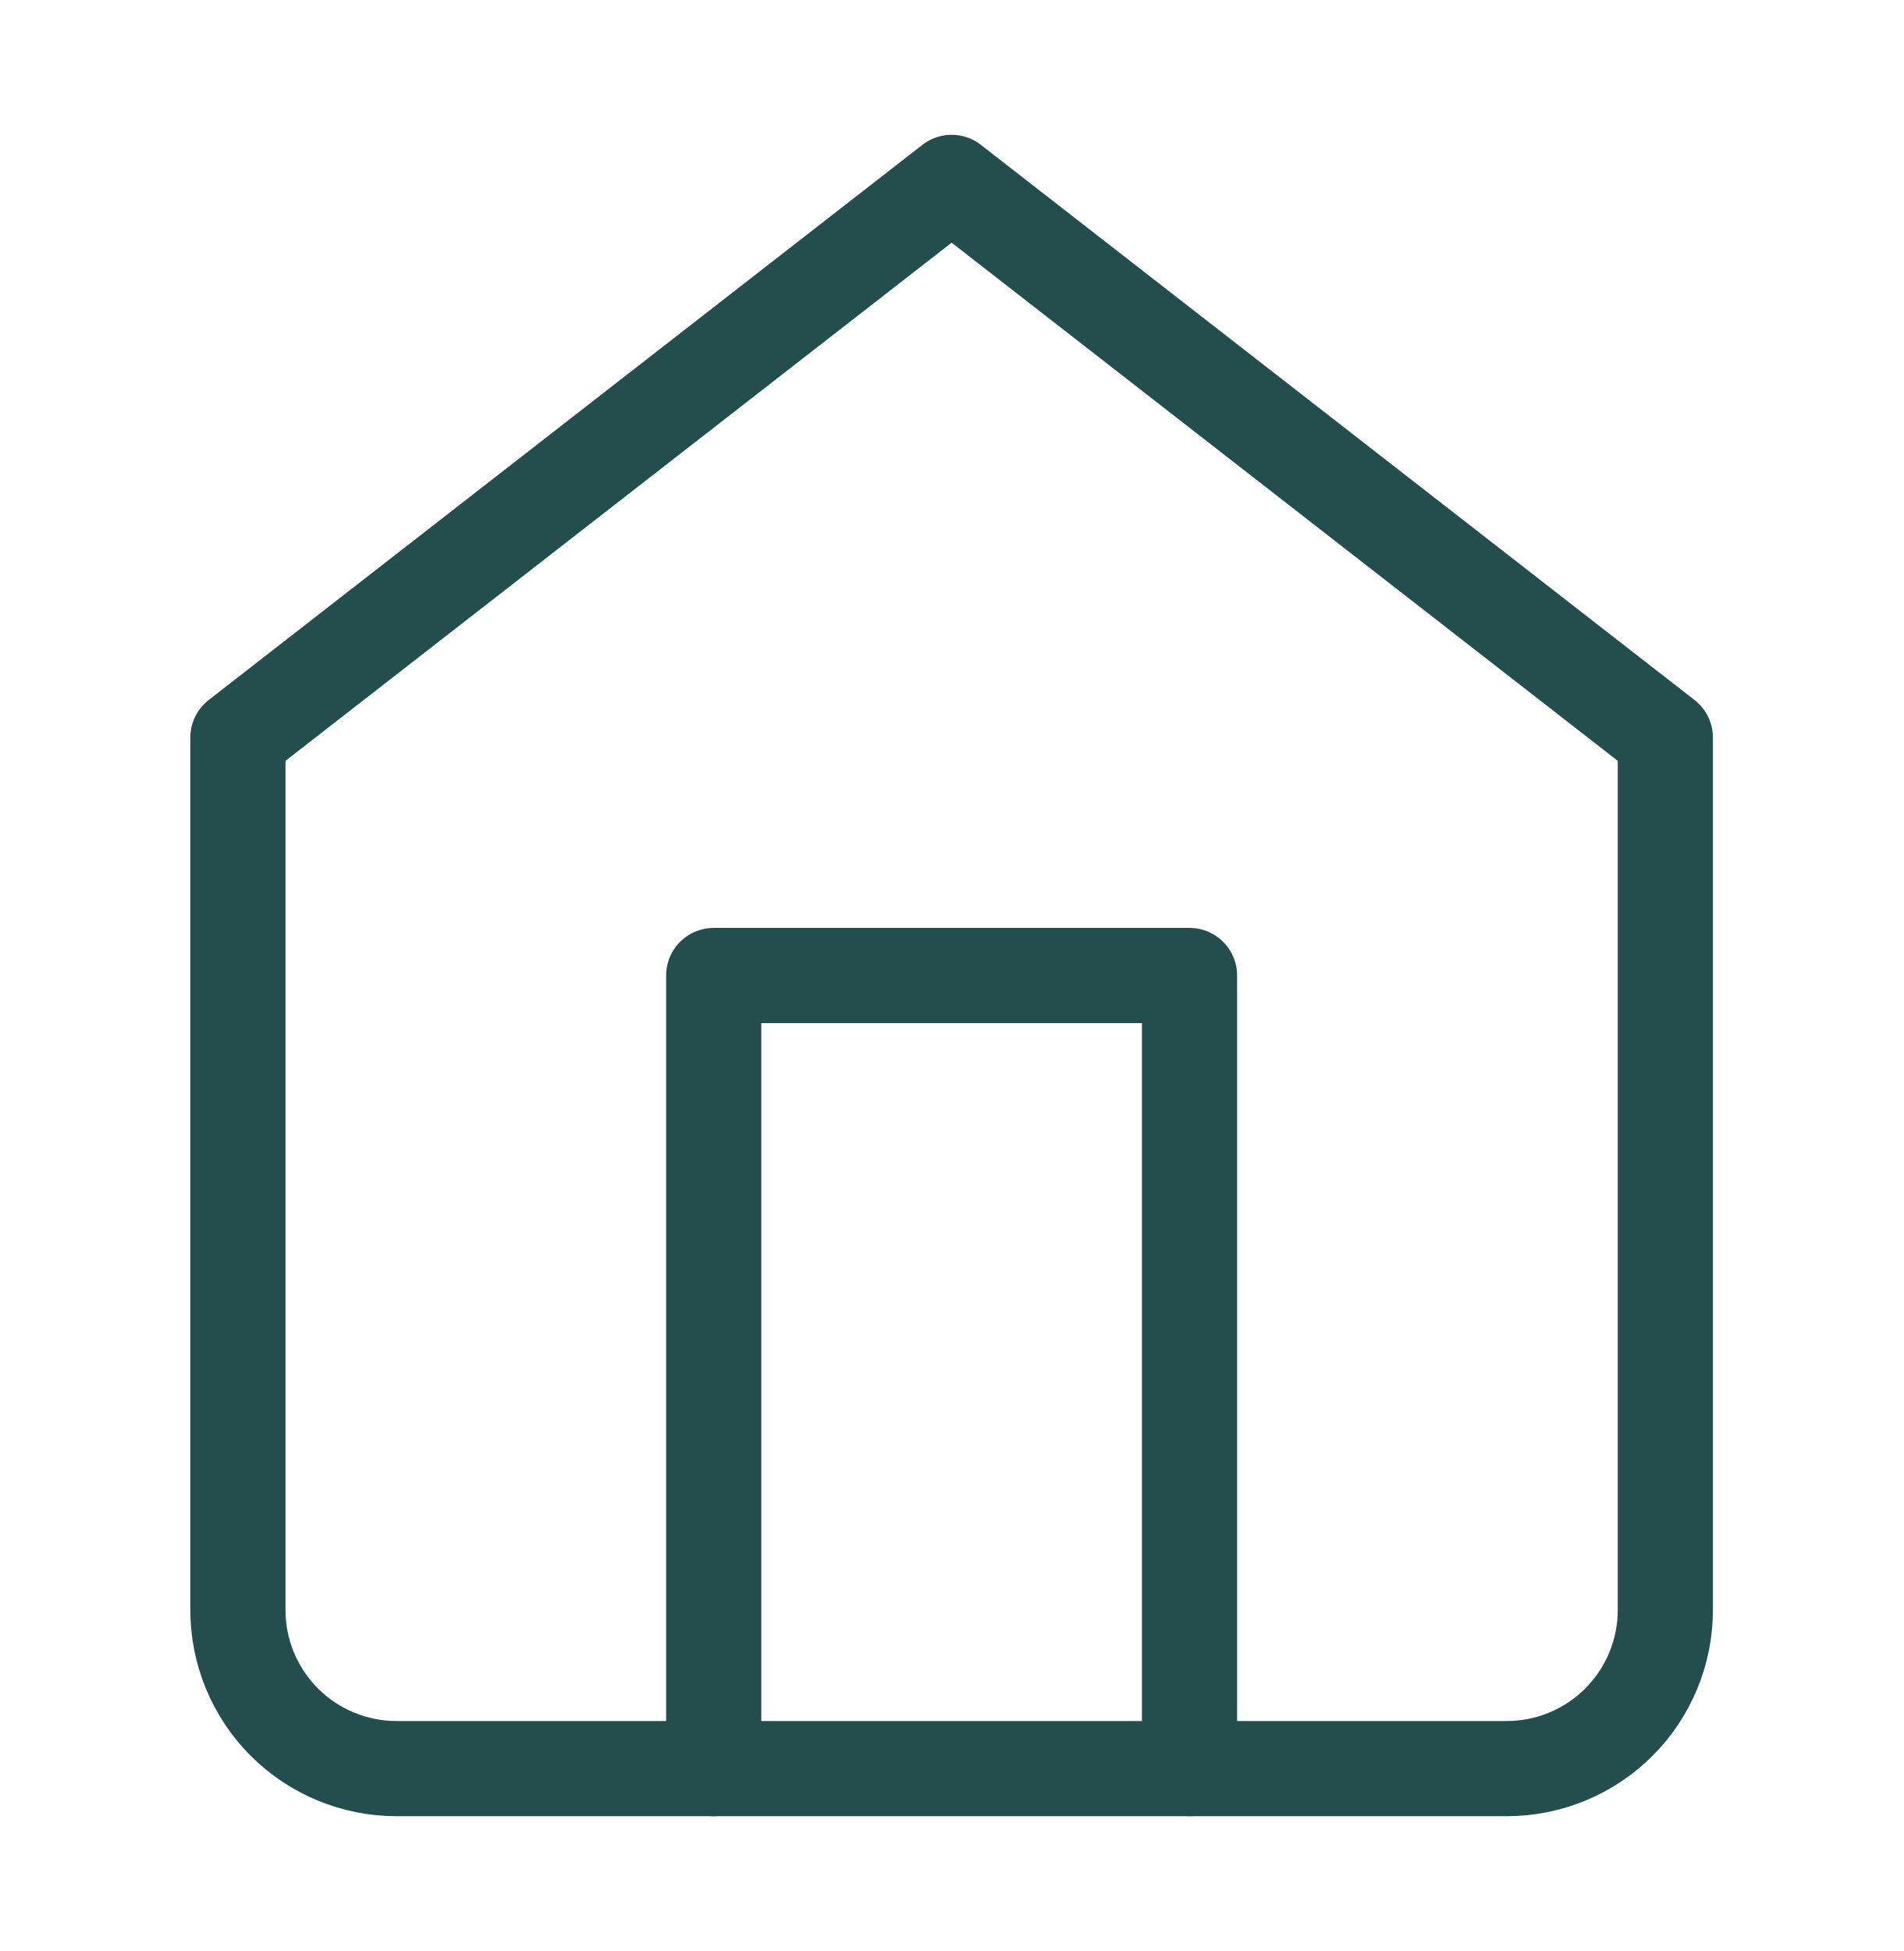
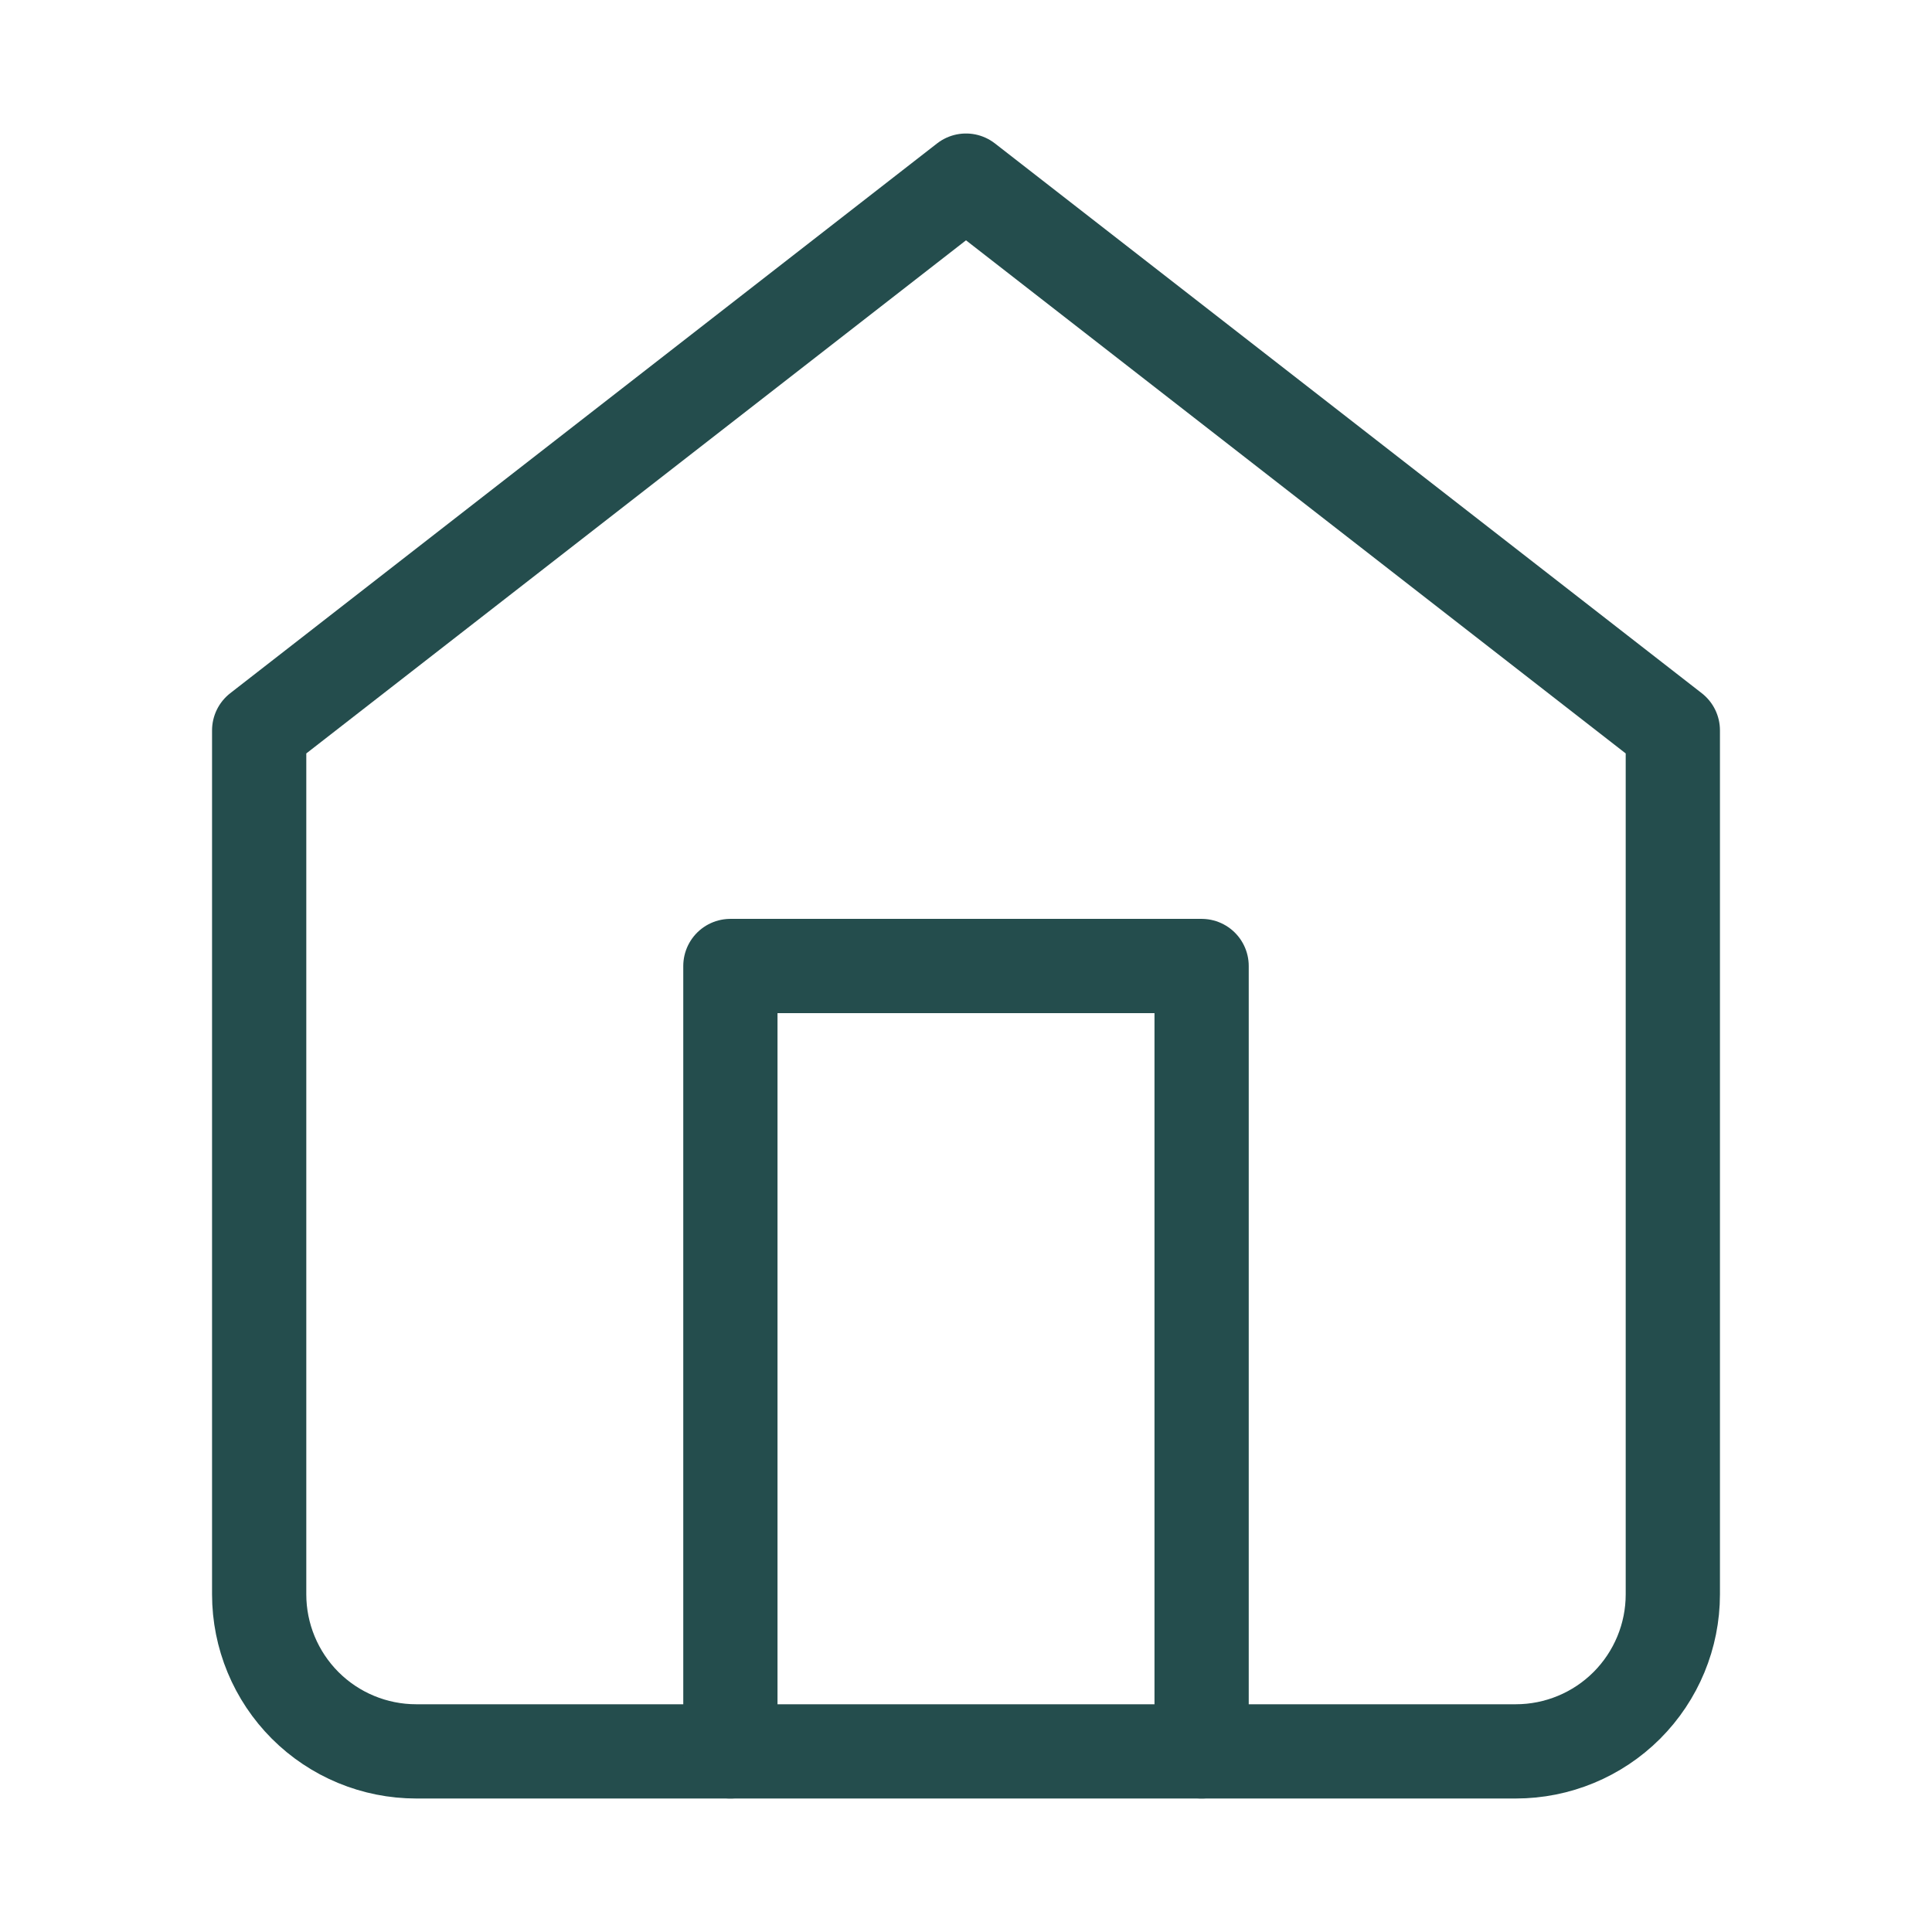
- <svg xmlns="http://www.w3.org/2000/svg" width="40" height="41" viewBox="0 0 40 41" fill="none">
+ <svg xmlns="http://www.w3.org/2000/svg" width="40" height="40" viewBox="0 0 40 41" fill="none">
  <path d="M5 15.5L20 3.833L35 15.5V33.834C35 34.718 34.649 35.565 34.024 36.191C33.399 36.816 32.551 37.167 31.667 37.167H8.333C7.449 37.167 6.601 36.816 5.976 36.191C5.351 35.565 5 34.718 5 33.834V15.5Z" stroke="#244D4D" stroke-width="2" stroke-linecap="round" stroke-linejoin="round" />
  <path d="M15 37.167V20.5H25V37.167" stroke="#244D4D" stroke-width="2" stroke-linecap="round" stroke-linejoin="round" />
</svg>
